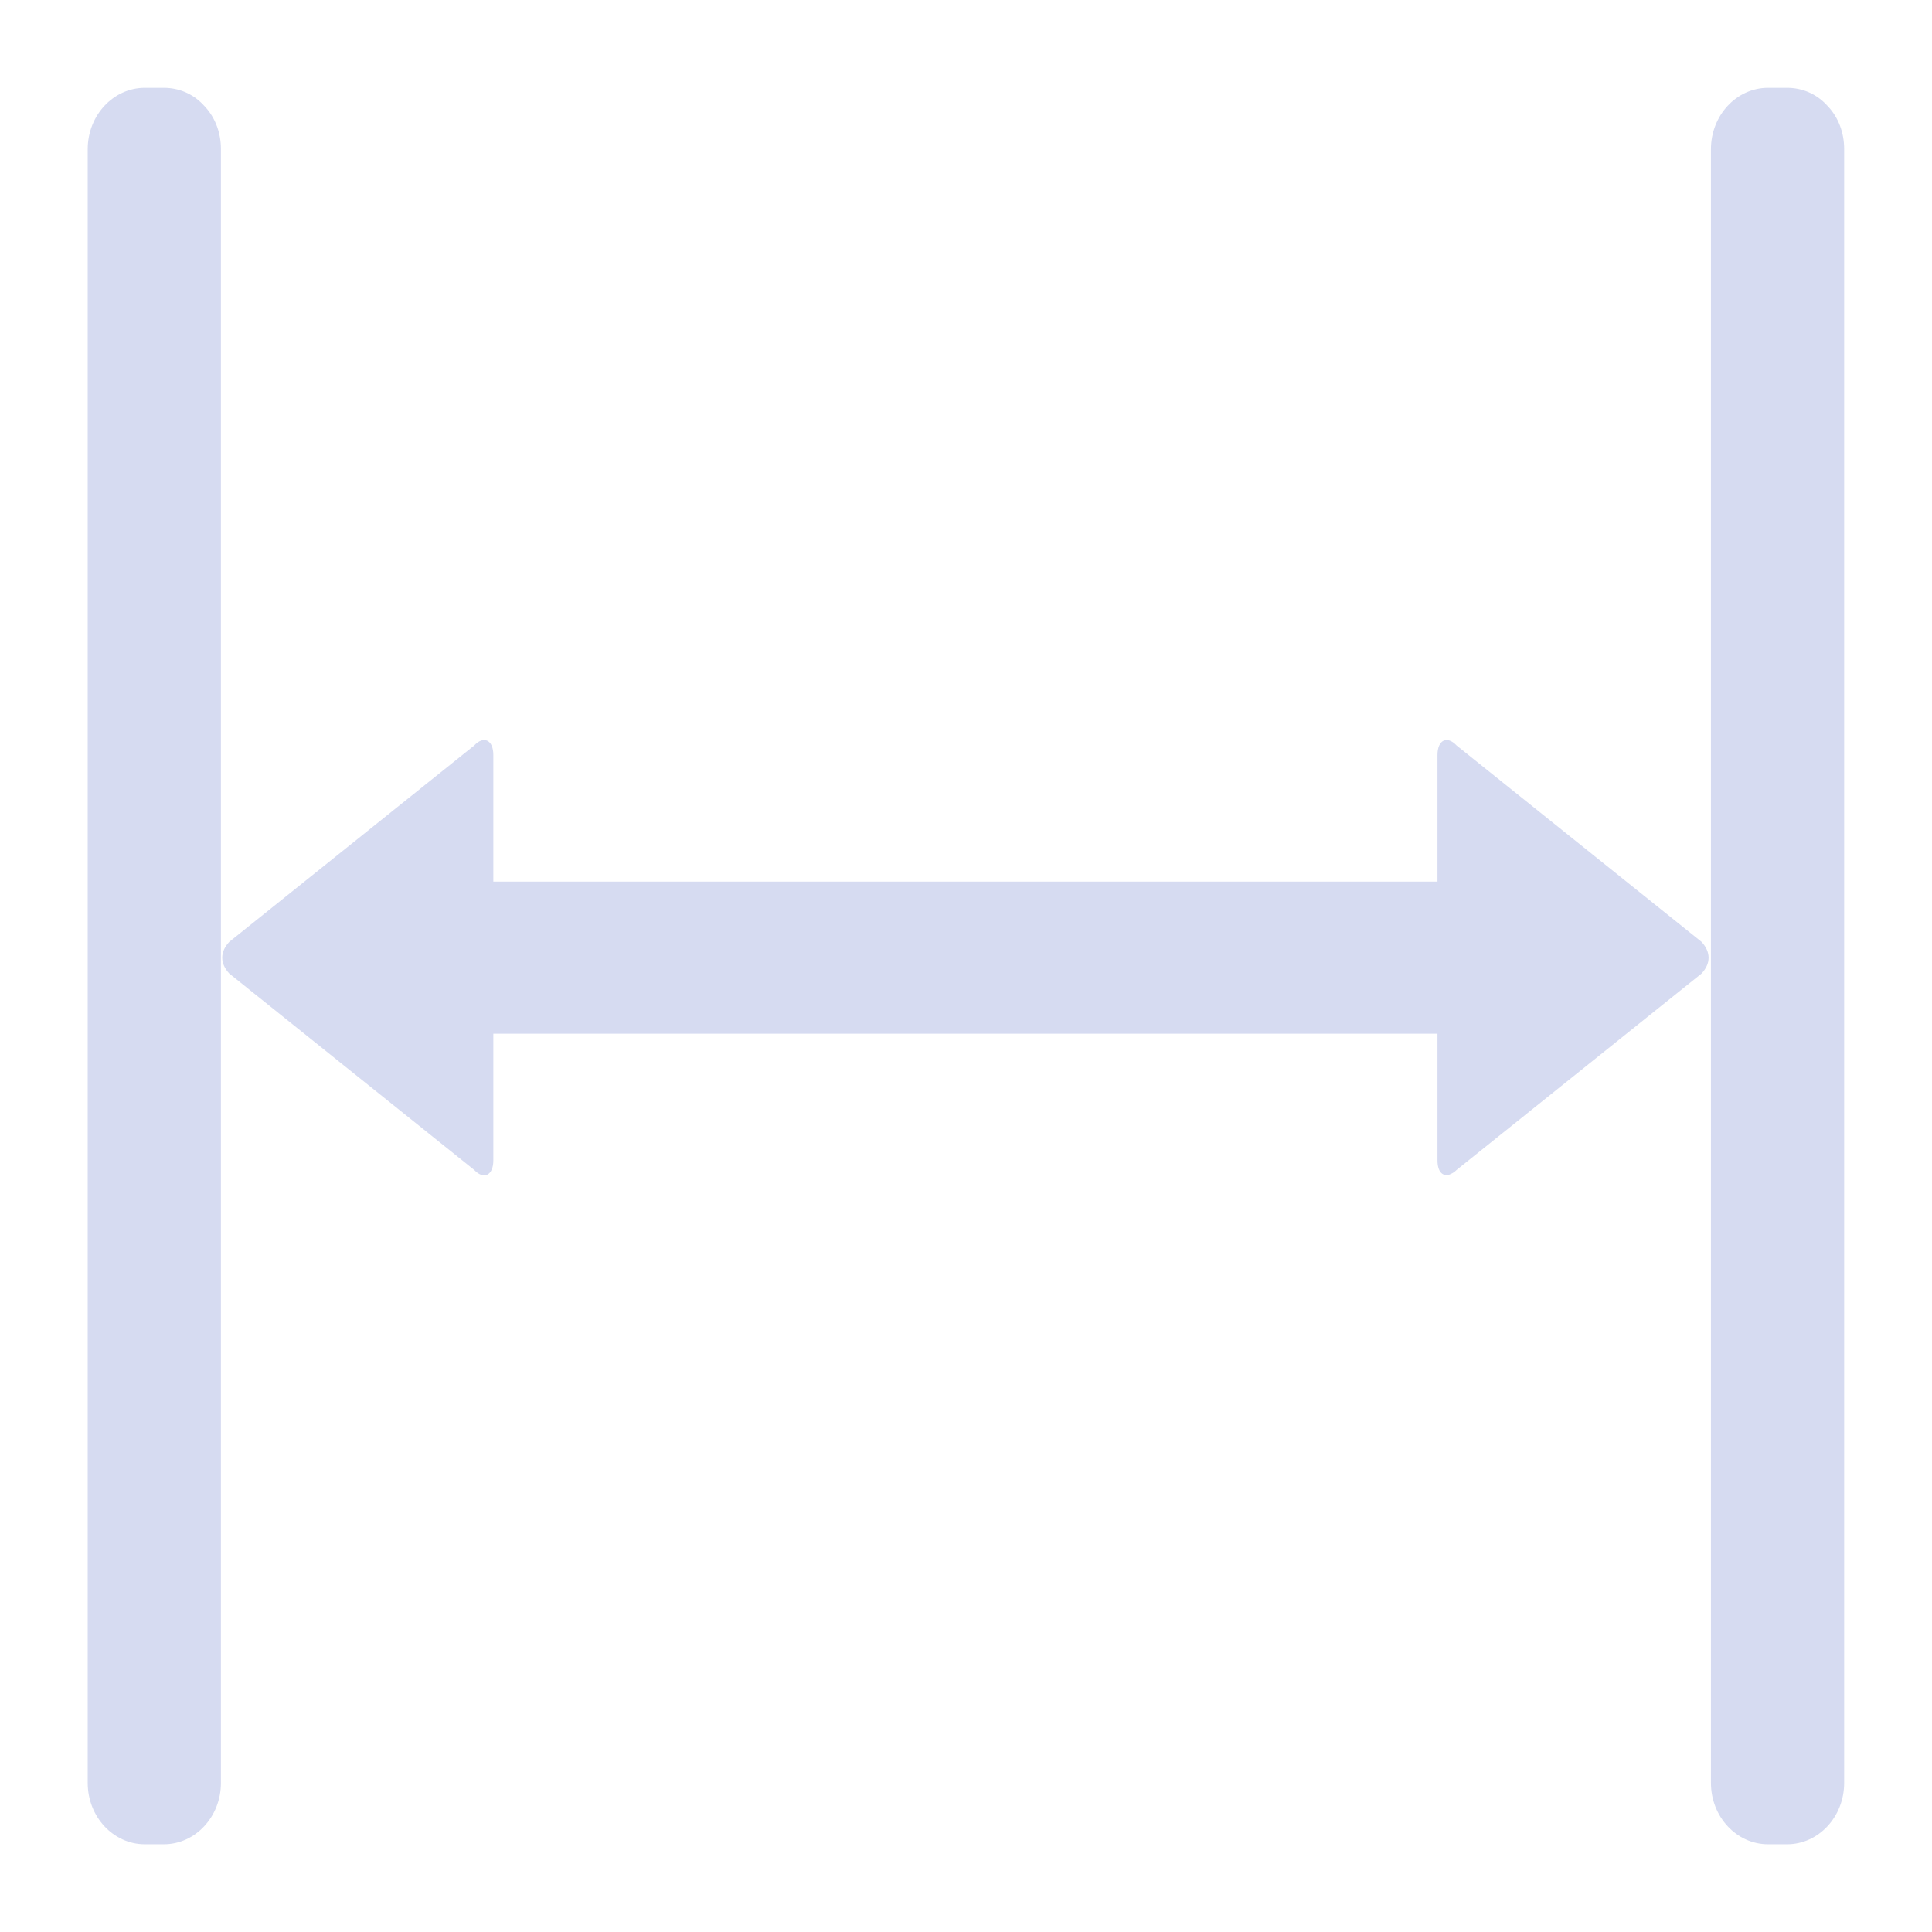
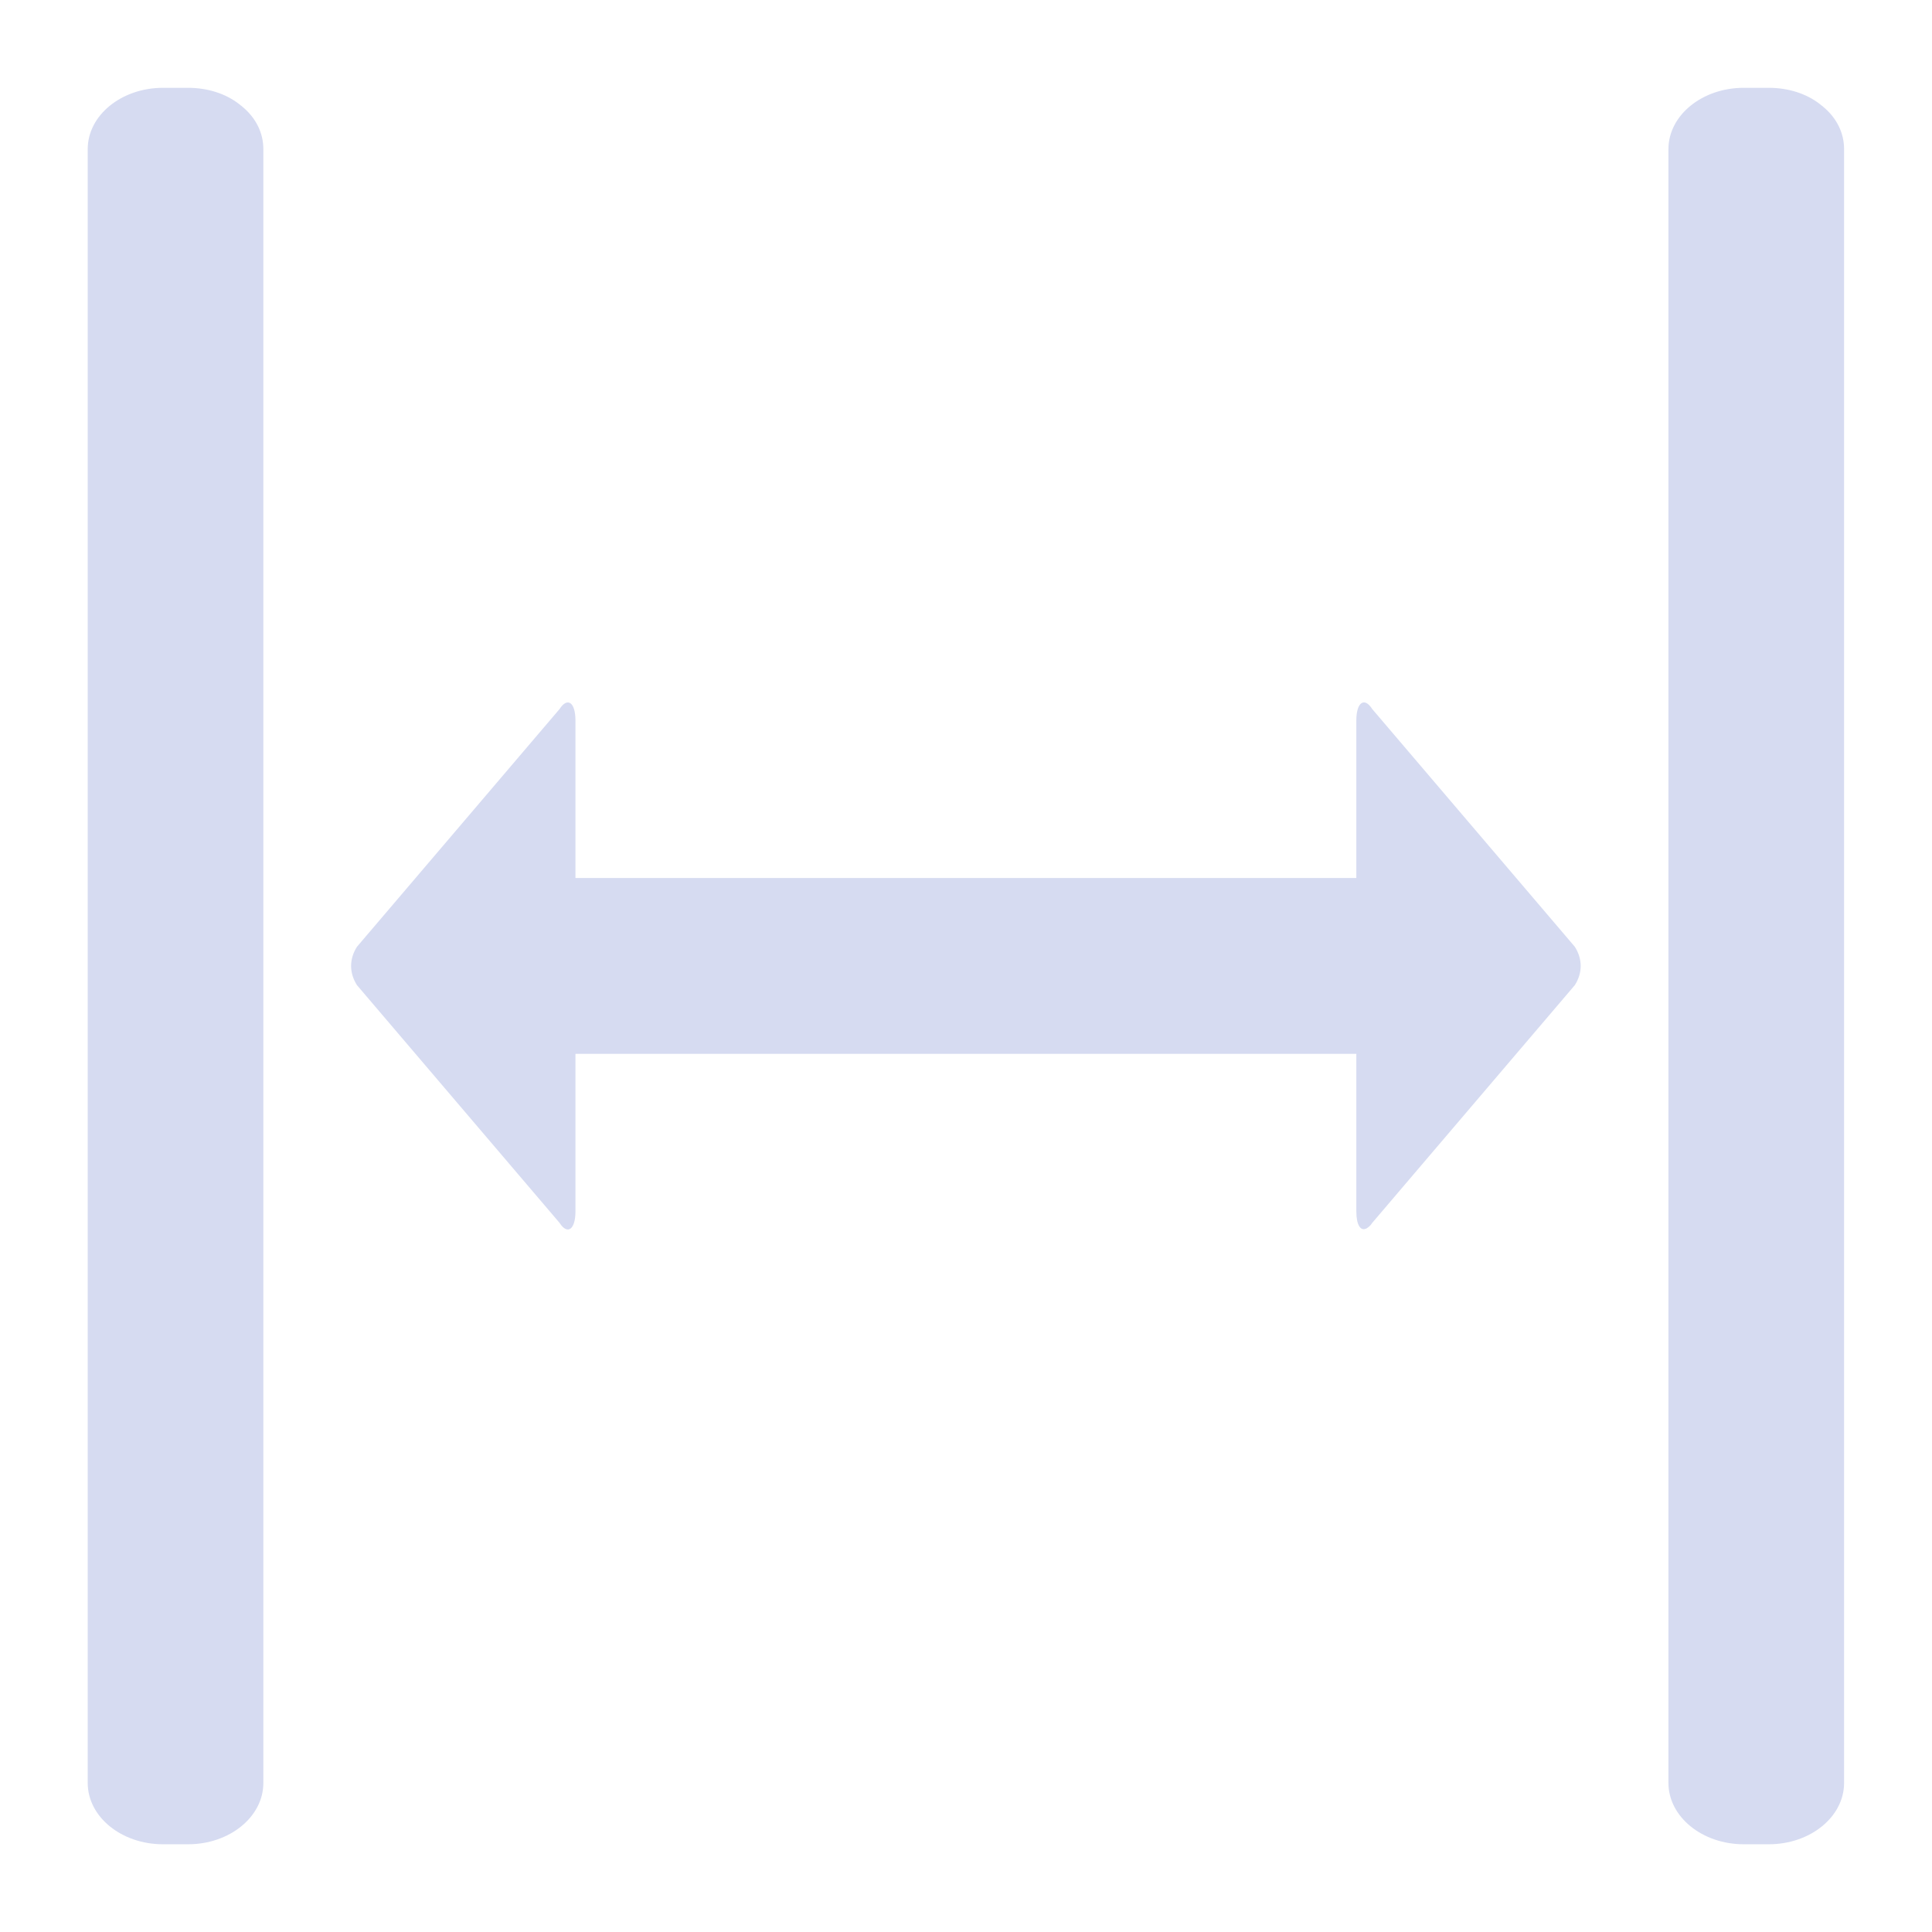
<svg xmlns="http://www.w3.org/2000/svg" width="22" height="22" id="svg7229" version="1.0" viewBox="0 0 22 22">
  <style id="current-color-scheme" type="text/css">.ColorScheme-Text { color:#d6dbf1; }
</style>
  <defs id="defs7231">
-     <style id="current-color-scheme" type="text/css" />
-     <style type="text/css" id="style3" />
+     <style id="style3" type="text/css" />
+     <style type="text/css" id="style5" />
  </defs>
  <g id="layer1" transform="translate(-301.5482,-390.505)">
    <g id="zoom-fit-height">
      <rect y="390.505" x="277.548" height="22" width="22" id="rect3046" style="fill:#566060;fill-opacity:0;stroke:none" />
-       <path d="m 290.924,396.055 c -0.011,-0.025 -0.025,-0.056 -0.054,-0.084 l -2.236,-2.776 c -0.115,-0.107 -0.245,-0.107 -0.361,0 l -2.236,2.776 c -0.115,0.107 -0.065,0.217 0.108,0.217 h 1.442 v 10.7 h -1.442 c -0.173,0 -0.223,0.11 -0.108,0.217 l 2.236,2.776 c 0.115,0.107 0.245,0.107 0.361,0 l 2.236,-2.776 c 0.115,-0.107 0.064,-0.217 -0.109,-0.217 h -1.442 v -10.7 h 1.442 c 0.13,0 0.186,-0.059 0.162,-0.134 z" id="path2-3" style="stroke-width:0.556;fill-opacity:1;fill:currentColor;" class="ColorScheme-Text" />
-       <path d="m 297.85,391.506 h -18.605 c -0.183,0 -0.352,0.063 -0.478,0.176 -0.007,0.007 -0.013,0.011 -0.02,0.019 l -0.014,0.013 c -0.119,0.116 -0.185,0.271 -0.185,0.439 v 0.216 c 0,0.357 0.313,0.647 0.698,0.647 h 18.605 c 0.385,0 0.698,-0.29 0.698,-0.647 v -0.216 c 0,-0.357 -0.313,-0.647 -0.698,-0.647 z" id="path2" style="stroke-width:0.224;fill-opacity:1;fill:currentColor;" class="ColorScheme-Text" />
-       <path d="m 297.85,409.996 h -18.605 c -0.183,0 -0.352,0.063 -0.478,0.176 -0.007,0.007 -0.013,0.011 -0.02,0.019 l -0.014,0.013 c -0.119,0.116 -0.185,0.271 -0.185,0.439 v 0.216 c 0,0.357 0.313,0.647 0.698,0.647 h 18.605 c 0.385,0 0.698,-0.29 0.698,-0.647 v -0.216 c 0,-0.357 -0.313,-0.647 -0.698,-0.647 z" id="path2-7" style="stroke-width:0.224;fill-opacity:1;fill:currentColor;" class="ColorScheme-Text" />
+       <path d="m 291.239,396.948 c -0.013,-0.021 -0.029,-0.048 -0.062,-0.069 l -2.571,-2.307 c -0.133,-0.089 -0.282,-0.089 -0.415,0 l -2.371,2.307 c -0.133,0.089 -0.076,0.18 0.124,0.18 h 1.604 v 8.892 h -1.604 c -0.199,0 -0.256,0.092 -0.124,0.18 l 2.371,2.307 c 0.133,0.089 0.282,0.089 0.415,0 l 2.571,-2.307 c 0.133,-0.089 0.074,-0.18 -0.125,-0.18 h -1.504 v -8.892 h 1.504 c 0.149,0 0.214,-0.049 0.187,-0.111 z" id="path2-3" style="fill:currentColor;fill-opacity:1;stroke-width:0.543" class="ColorScheme-Text" />
+       <path d="m 297.85,391.506 h -18.605 c -0.183,0 -0.352,0.083 -0.478,0.234 -0.007,0.007 -0.013,0.014 -0.02,0.025 l -0.014,0.017 c -0.119,0.153 -0.185,0.359 -0.185,0.581 v 0.286 c 0,0.472 0.313,0.857 0.698,0.857 h 18.605 c 0.385,0 0.698,-0.385 0.698,-0.857 v -0.286 c 0,-0.473 -0.313,-0.857 -0.698,-0.857 z" id="path2" style="fill:currentColor;fill-opacity:1;stroke-width:0.258" class="ColorScheme-Text" />
+       <path d="m 297.85,409.506 h -18.605 c -0.183,0 -0.352,0.083 -0.478,0.234 -0.007,0.007 -0.013,0.015 -0.02,0.025 l -0.014,0.017 c -0.119,0.154 -0.185,0.359 -0.185,0.581 v 0.286 c 0,0.473 0.313,0.857 0.698,0.857 h 18.605 c 0.385,0 0.698,-0.385 0.698,-0.857 v -0.286 c 0,-0.472 -0.313,-0.857 -0.698,-0.857 z" id="path2-7" style="fill:currentColor;fill-opacity:1;stroke-width:0.258" class="ColorScheme-Text" />
    </g>
    <g id="zoom-fit-width">
      <rect style="fill:#566060;fill-opacity:0;stroke:none" id="rect3827" width="22" height="22" x="390.505" y="-323.548" transform="rotate(90)" />
-       <path d="m 318.051,403.881 c 0.026,-0.011 0.057,-0.025 0.084,-0.054 l 2.789,-2.236 c 0.107,-0.115 0.107,-0.245 0,-0.361 l -2.789,-2.236 c -0.108,-0.115 -0.218,-0.065 -0.218,0.108 v 1.442 h -10.751 v -1.442 c 0,-0.173 -0.111,-0.223 -0.218,-0.108 l -2.789,2.236 c -0.107,0.115 -0.107,0.245 0,0.361 l 2.789,2.236 c 0.108,0.115 0.218,0.064 0.218,-0.109 v -1.442 h 10.751 v 1.442 c 0,0.13 0.059,0.186 0.134,0.162 z" id="path2-3-6" style="stroke-width:0.557;fill-opacity:1;fill:currentColor;" class="ColorScheme-Text" />
-       <path d="m 304.064,410.807 v -18.605 c 0,-0.183 -0.063,-0.352 -0.177,-0.478 -0.007,-0.007 -0.011,-0.013 -0.019,-0.02 l -0.013,-0.014 c -0.116,-0.119 -0.272,-0.185 -0.441,-0.185 h -0.217 c -0.358,0 -0.65,0.313 -0.65,0.698 v 18.605 c 0,0.385 0.292,0.698 0.65,0.698 h 0.217 c 0.358,0 0.65,-0.313 0.65,-0.698 z" id="path2-5" style="stroke-width:0.224;fill-opacity:1;fill:currentColor;" class="ColorScheme-Text" />
-       <path d="m 322.548,410.807 v -18.605 c 0,-0.183 -0.063,-0.352 -0.177,-0.478 -0.007,-0.007 -0.011,-0.013 -0.019,-0.02 l -0.013,-0.014 c -0.116,-0.119 -0.272,-0.185 -0.441,-0.185 h -0.217 c -0.358,0 -0.65,0.313 -0.65,0.698 v 18.605 c 0,0.385 0.292,0.698 0.65,0.698 h 0.217 c 0.358,0 0.65,-0.313 0.65,-0.698 z" id="path2-5-3" style="stroke-width:0.224;fill-opacity:1;fill:currentColor;" class="ColorScheme-Text" />
+       <path d="m 317.105,404.496 c 0.021,-0.013 0.048,-0.031 0.069,-0.066 l 2.307,-2.707 c 0.089,-0.14 0.089,-0.297 0,-0.437 l -2.307,-2.707 c -0.089,-0.14 -0.181,-0.079 -0.181,0.131 v 1.793 h -8.892 v -1.793 c 0,-0.21 -0.092,-0.27 -0.181,-0.131 l -2.307,2.707 c -0.089,0.14 -0.089,0.297 0,0.437 l 2.307,2.707 c 0.089,0.14 0.181,0.078 0.181,-0.131 v -1.794 h 8.892 v 1.794 c 0,0.157 0.049,0.226 0.111,0.196 z" id="path2-3-6" style="fill:currentColor;fill-opacity:1;stroke-width:0.557" class="ColorScheme-Text" />
+       <path d="m 304.547,410.807 v -18.605 c 0,-0.183 -0.084,-0.352 -0.234,-0.478 -0.007,-0.007 -0.015,-0.013 -0.025,-0.02 l -0.017,-0.014 c -0.153,-0.119 -0.359,-0.185 -0.581,-0.185 h -0.286 c -0.473,0 -0.857,0.313 -0.857,0.698 v 18.605 c 0,0.385 0.384,0.698 0.857,0.698 h 0.286 c 0.473,0 0.857,-0.313 0.857,-0.698 z" id="path2-5" style="fill:currentColor;fill-opacity:1;stroke-width:0.258" class="ColorScheme-Text" />
+       <path d="m 322.547,410.807 v -18.605 c 0,-0.183 -0.084,-0.352 -0.234,-0.478 -0.007,-0.007 -0.015,-0.013 -0.025,-0.02 l -0.017,-0.014 c -0.153,-0.119 -0.359,-0.185 -0.581,-0.185 h -0.286 c -0.473,0 -0.857,0.313 -0.857,0.698 v 18.605 c 0,0.385 0.385,0.698 0.857,0.698 h 0.286 c 0.473,0 0.857,-0.313 0.857,-0.698 z" id="path2-5-3" style="fill:currentColor;fill-opacity:1;stroke-width:0.258" class="ColorScheme-Text" />
+     </g>
+     <g id="16-16-zoom-fit-height">
+       <rect y="368.505" x="300.548" height="16" width="16" id="rect3841" style="fill:#566060;fill-opacity:0;stroke:none" />
+       <path d="m 310.212,372.69 c -0.01,-0.018 -0.018,-0.039 -0.038,-0.059 l -1.565,-1.943 c -0.081,-0.075 -0.172,-0.075 -0.252,0 l -1.565,1.943 c -0.081,0.075 -0.046,0.152 0.076,0.152 h 0.68 v 7.49 h -0.68 c -0.121,0 -0.156,0.077 -0.076,0.152 l 1.565,1.943 c 0.081,0.075 0.172,0.075 0.252,0 l 1.565,-1.943 c 0.081,-0.075 0.045,-0.152 -0.076,-0.152 h -0.55 v -7.49 h 0.55 c 0.091,0 0.13,-0.041 0.114,-0.093 z" id="path2-3-9" style="fill:currentColor;fill-opacity:1;stroke-width:0.389" class="ColorScheme-Text" />
+       <path d="m 315.06,369.505 h -13.023 c -0.128,0 -0.247,0.044 -0.335,0.124 -0.007,0.007 -0.01,0.01 -0.014,0.013 l -0.01,0.01 c -0.084,0.081 -0.13,0.19 -0.13,0.307 v 0.151 c 0,0.25 0.219,0.396 0.488,0.396 h 13.023 c 0.269,0 0.488,-0.146 0.488,-0.396 v -0.151 c 0,-0.25 -0.219,-0.453 -0.488,-0.453 z" id="path2-1" style="fill:currentColor;fill-opacity:1;stroke-width:0.157" class="ColorScheme-Text" />
+       <path d="m 315.06,382.505 -13.023,-3e-5 c -0.128,0 -0.247,-0.012 -0.335,0.067 -0.007,0.007 -0.01,0.01 -0.014,0.013 l -0.01,0.01 c -0.084,0.081 -0.13,0.19 -0.13,0.307 v 0.151 c 0,0.25 0.219,0.453 0.488,0.453 h 13.023 c 0.269,0 0.488,-0.203 0.488,-0.453 v -0.151 c 0,-0.25 -0.219,-0.396 -0.488,-0.396 z" id="path2-7-2" style="fill:currentColor;fill-opacity:1;stroke-width:0.157" class="ColorScheme-Text" />
    </g>
    <g id="16-16-zoom-fit-width">
      <rect style="fill:#566060;fill-opacity:0;stroke:none" id="rect3851" width="16" height="16" x="368.505" y="-295.536" transform="rotate(90)" />
-       <path d="m 291.417,378.169 c 0.018,-0.01 0.039,-0.018 0.059,-0.038 l 1.952,-1.565 c 0.076,-0.08 0.076,-0.172 0,-0.253 l -1.952,-1.565 c -0.076,-0.08 -0.153,-0.046 -0.153,0.077 v 1.01 h -7.526 v -1.01 c 0,-0.121 -0.077,-0.156 -0.153,-0.077 l -1.952,1.565 c -0.076,0.08 -0.076,0.172 0,0.253 l 1.952,1.565 c 0.076,0.081 0.153,0.045 0.153,-0.077 v -1.01 h 7.526 v 1.01 c 0,0.091 0.041,0.13 0.094,0.114 z" id="path2-3-6-5" style="stroke-width:0.39;fill-opacity:1;fill:currentColor;" class="ColorScheme-Text" />
-       <path d="m 281.598,383.017 v -13.023 c 0,-0.128 -0.045,-0.247 -0.124,-0.335 -0.007,-0.007 -0.01,-0.01 -0.013,-0.014 l -0.01,-0.01 c -0.081,-0.084 -0.191,-0.13 -0.308,-0.13 h -0.152 c -0.251,0 -0.455,0.219 -0.455,0.488 v 13.023 c 0,0.269 0.204,0.488 0.455,0.488 h 0.152 c 0.251,0 0.455,-0.219 0.455,-0.488 z" id="path2-5-6" style="stroke-width:0.157;fill-opacity:1;fill:currentColor;" class="ColorScheme-Text" />
-       <path d="m 294.536,383.017 v -13.023 c 0,-0.128 -0.045,-0.247 -0.124,-0.335 -0.007,-0.007 -0.01,-0.01 -0.013,-0.014 l -0.01,-0.01 c -0.081,-0.084 -0.191,-0.13 -0.309,-0.13 h -0.152 c -0.251,0 -0.455,0.219 -0.455,0.488 v 13.023 c 0,0.269 0.204,0.488 0.455,0.488 h 0.152 c 0.251,0 0.455,-0.219 0.455,-0.488 z" id="path2-5-3-2" style="stroke-width:0.157;fill-opacity:1;fill:currentColor;" class="ColorScheme-Text" />
-     </g>
-     <g id="16-16-zoom-fit-height">
-       <rect y="368.505" x="300.548" height="16" width="16" id="rect3841" style="fill:#566060;fill-opacity:0;stroke:none" />
-       <path d="m 310.212,372.69 c -0.01,-0.018 -0.018,-0.039 -0.038,-0.059 l -1.565,-1.943 c -0.081,-0.075 -0.172,-0.075 -0.252,0 l -1.565,1.943 c -0.081,0.075 -0.046,0.152 0.076,0.152 h 1.01 v 7.49 h -1.01 c -0.121,0 -0.156,0.077 -0.076,0.152 l 1.565,1.943 c 0.081,0.075 0.172,0.075 0.252,0 l 1.565,-1.943 c 0.081,-0.075 0.045,-0.152 -0.076,-0.152 h -1.01 v -7.49 h 1.01 c 0.091,0 0.13,-0.041 0.114,-0.093 z" id="path2-3-9" style="stroke-width:0.389;fill-opacity:1;fill:currentColor;" class="ColorScheme-Text" />
-       <path d="m 315.06,369.505 h -13.023 c -0.128,0 -0.247,0.044 -0.335,0.124 -0.007,0.007 -0.01,0.01 -0.014,0.013 l -0.01,0.01 c -0.084,0.081 -0.13,0.19 -0.13,0.307 v 0.151 c 0,0.25 0.219,0.453 0.488,0.453 h 13.023 c 0.269,0 0.488,-0.203 0.488,-0.453 v -0.151 c 0,-0.25 -0.219,-0.453 -0.488,-0.453 z" id="path2-1" style="stroke-width:0.157;fill-opacity:1;fill:currentColor;" class="ColorScheme-Text" />
-       <path d="m 315.06,382.448 h -13.023 c -0.128,0 -0.247,0.044 -0.335,0.123 -0.007,0.007 -0.01,0.01 -0.014,0.013 l -0.01,0.01 c -0.084,0.081 -0.13,0.19 -0.13,0.307 v 0.151 c 0,0.25 0.219,0.453 0.488,0.453 h 13.023 c 0.269,0 0.488,-0.203 0.488,-0.453 v -0.151 c 0,-0.25 -0.219,-0.453 -0.488,-0.453 z" id="path2-7-2" style="stroke-width:0.157;fill-opacity:1;fill:currentColor;" class="ColorScheme-Text" />
+       <path d="m 291.417,378.219 c 0.018,-0.01 0.039,-0.018 0.059,-0.038 l 1.952,-1.565 c 0.076,-0.08 0.076,-0.172 0,-0.253 l -1.952,-1.565 c -0.076,-0.08 -0.153,-0.046 -0.153,0.077 v 0.63 h -7.525 l -3.3e-4,-0.63 c -6e-5,-0.121 -0.077,-0.157 -0.153,-0.077 l -1.952,1.565 c -0.076,0.08 -0.076,0.172 0,0.253 l 1.952,1.565 c 0.076,0.081 0.153,0.045 0.153,-0.077 v -0.599 h 7.526 v 0.599 c 0,0.091 0.041,0.13 0.094,0.114 z" id="path2-3-6-5" style="fill:currentColor;fill-opacity:1;stroke-width:0.39" class="ColorScheme-Text" />
+       <path d="m 281.548,383.017 -10e-6,-13.023 c 0,-0.128 0.004,-0.247 -0.075,-0.335 -0.007,-0.007 -0.01,-0.01 -0.013,-0.014 l -0.01,-0.01 c -0.081,-0.084 -0.191,-0.13 -0.308,-0.13 h -0.152 c -0.251,0 -0.442,0.219 -0.442,0.488 v 13.023 c 0,0.269 0.192,0.488 0.442,0.488 h 0.152 c 0.251,0 0.406,-0.219 0.406,-0.488 z" id="path2-5-6" style="fill:currentColor;fill-opacity:1;stroke-width:0.157" class="ColorScheme-Text" />
+       <path d="m 294.548,383.017 -10e-6,-13.023 c 0,-0.128 0.004,-0.247 -0.075,-0.335 -0.007,-0.007 -0.01,-0.01 -0.013,-0.014 l -0.01,-0.01 c -0.081,-0.084 -0.191,-0.13 -0.308,-0.13 h -0.152 c -0.251,0 -0.442,0.219 -0.442,0.488 v 13.023 c 0,0.269 0.192,0.488 0.442,0.488 h 0.152 c 0.251,0 0.406,-0.219 0.406,-0.488 z" id="path2-5-6-3" style="fill:currentColor;fill-opacity:1;stroke-width:0.157" class="  ColorScheme-Text" />
    </g>
  </g>
</svg>
